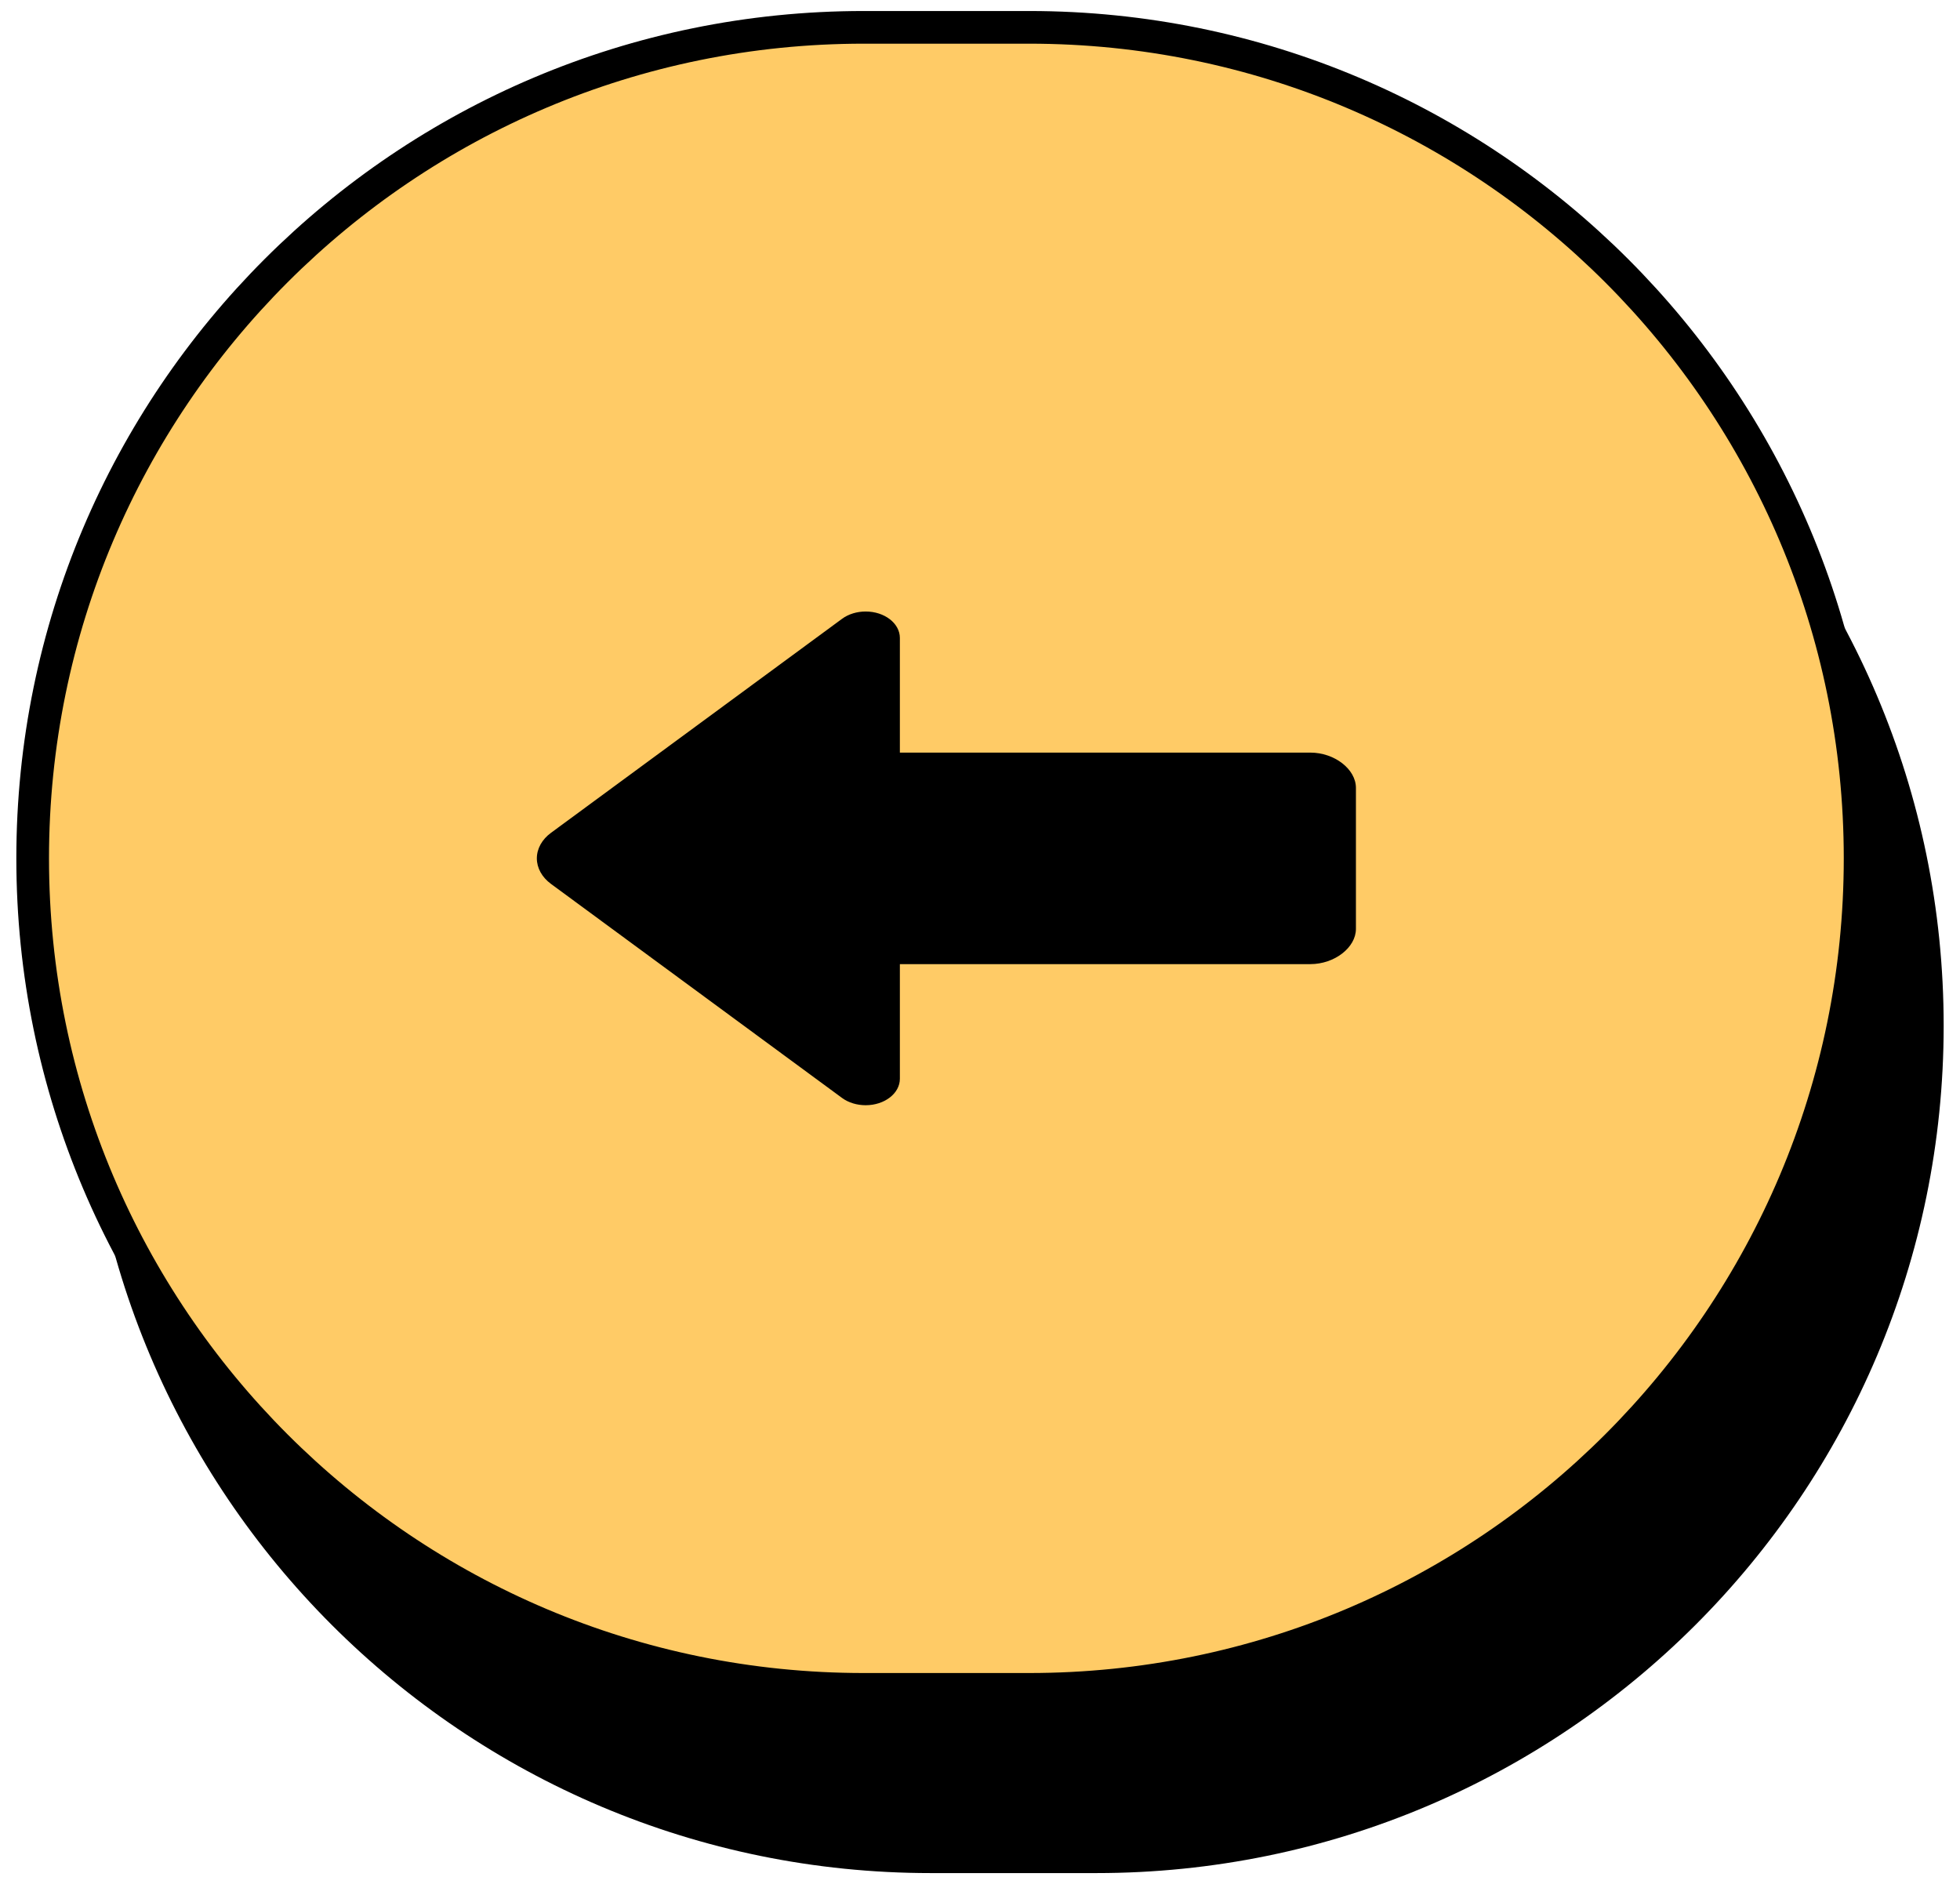
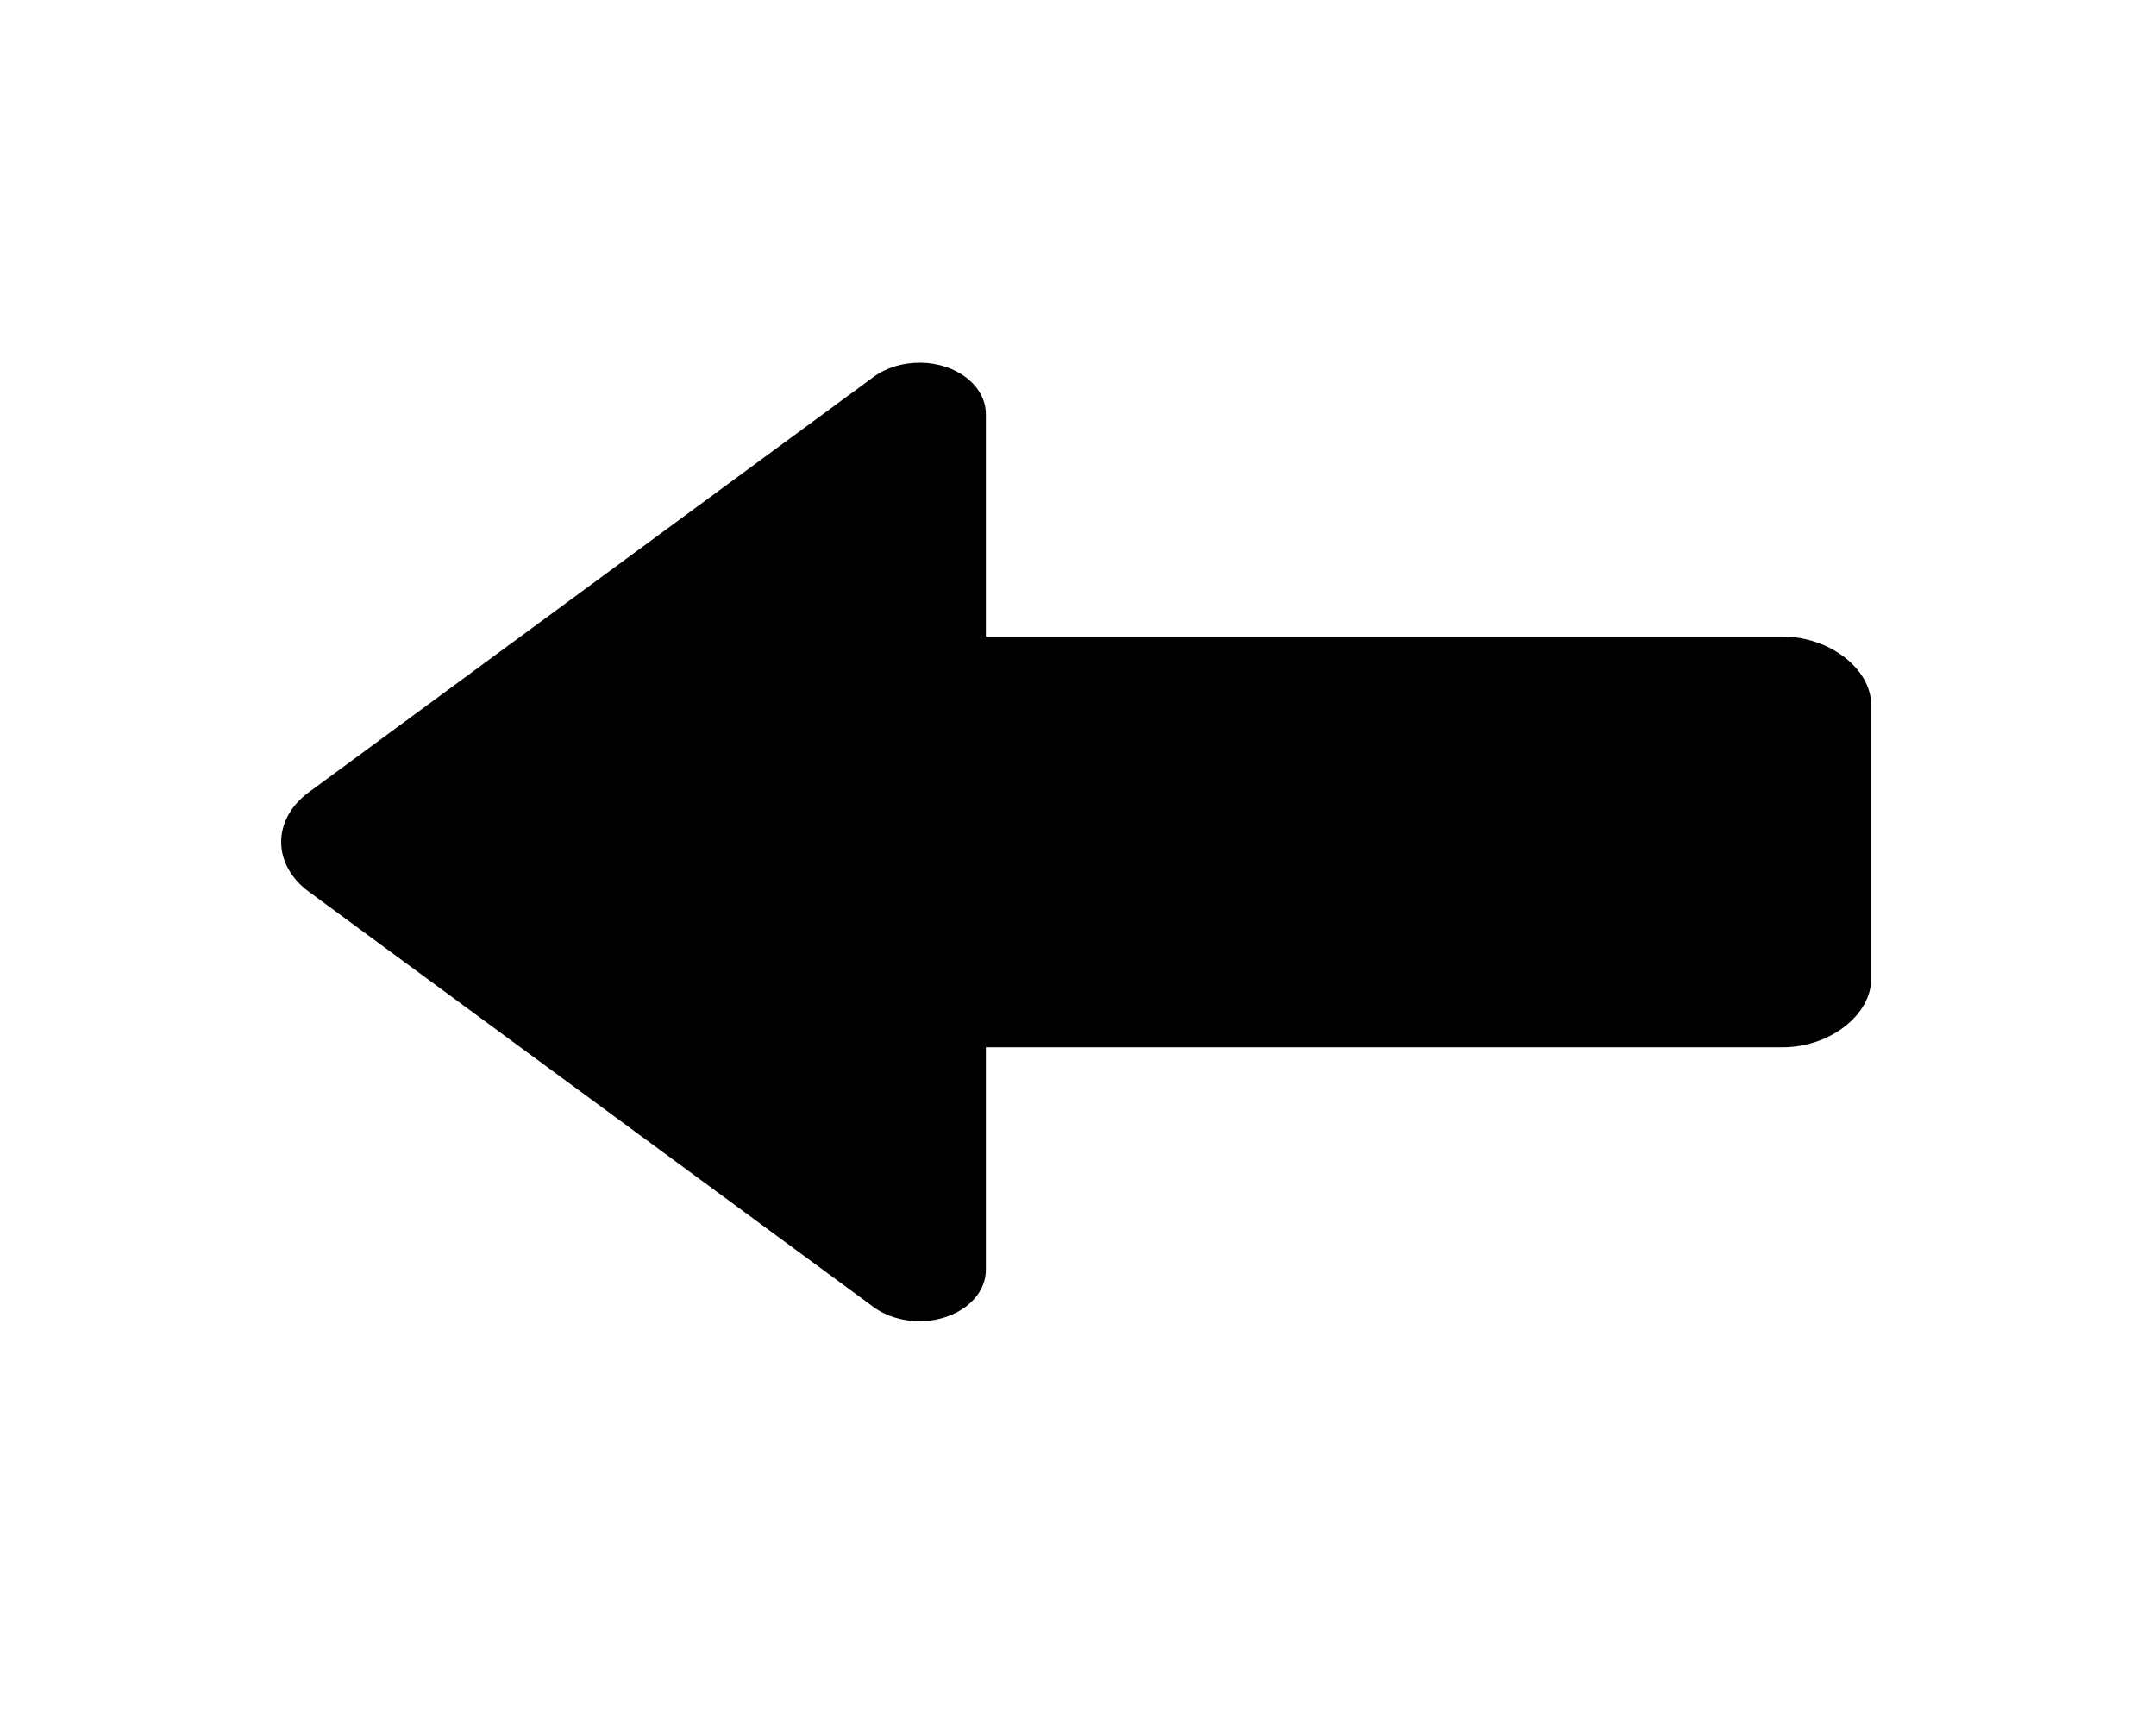
- <svg xmlns="http://www.w3.org/2000/svg" width="60" height="58" viewBox="0 0 60 58" fill="none">
-   <rect x="2.558" y="5.461" width="56.942" height="51.876" rx="25.938" fill="black" />
-   <rect x="1" y="0.837" width="55.942" height="50.876" rx="25.438" fill="#FFCB66" stroke="black" />
-   <path d="M27.547 29.513V33.023C27.547 33.468 27.081 33.832 26.5 33.832C26.238 33.832 25.977 33.756 25.778 33.61C23.305 31.791 18.89 28.545 16.868 27.058C16.59 26.854 16.434 26.57 16.434 26.276C16.434 25.98 16.59 25.697 16.868 25.493C18.89 24.006 23.305 20.759 25.778 18.942C25.977 18.795 26.238 18.719 26.5 18.719C27.081 18.719 27.547 19.083 27.547 19.528V23.038H40.113C40.852 23.038 41.508 23.545 41.508 24.118V28.434C41.508 29.006 40.852 29.513 40.113 29.513H27.547Z" fill="black" />
+ <svg xmlns="http://www.w3.org/2000/svg" width="34" height="27" viewBox="0 0 34 27" fill="none">
+   <path d="M15.547 16.513V20.023C15.547 20.468 15.081 20.832 14.5 20.832C14.238 20.832 13.977 20.756 13.778 20.61C11.306 18.791 6.89 15.545 4.868 14.058C4.59 13.854 4.434 13.57 4.434 13.276C4.434 12.98 4.59 12.697 4.868 12.493C6.89 11.006 11.306 7.759 13.778 5.942C13.977 5.795 14.238 5.719 14.5 5.719C15.081 5.719 15.547 6.083 15.547 6.528V10.038H28.113C28.852 10.038 29.509 10.545 29.509 11.118V15.434C29.509 16.006 28.852 16.513 28.113 16.513H15.547Z" fill="black" />
</svg>
